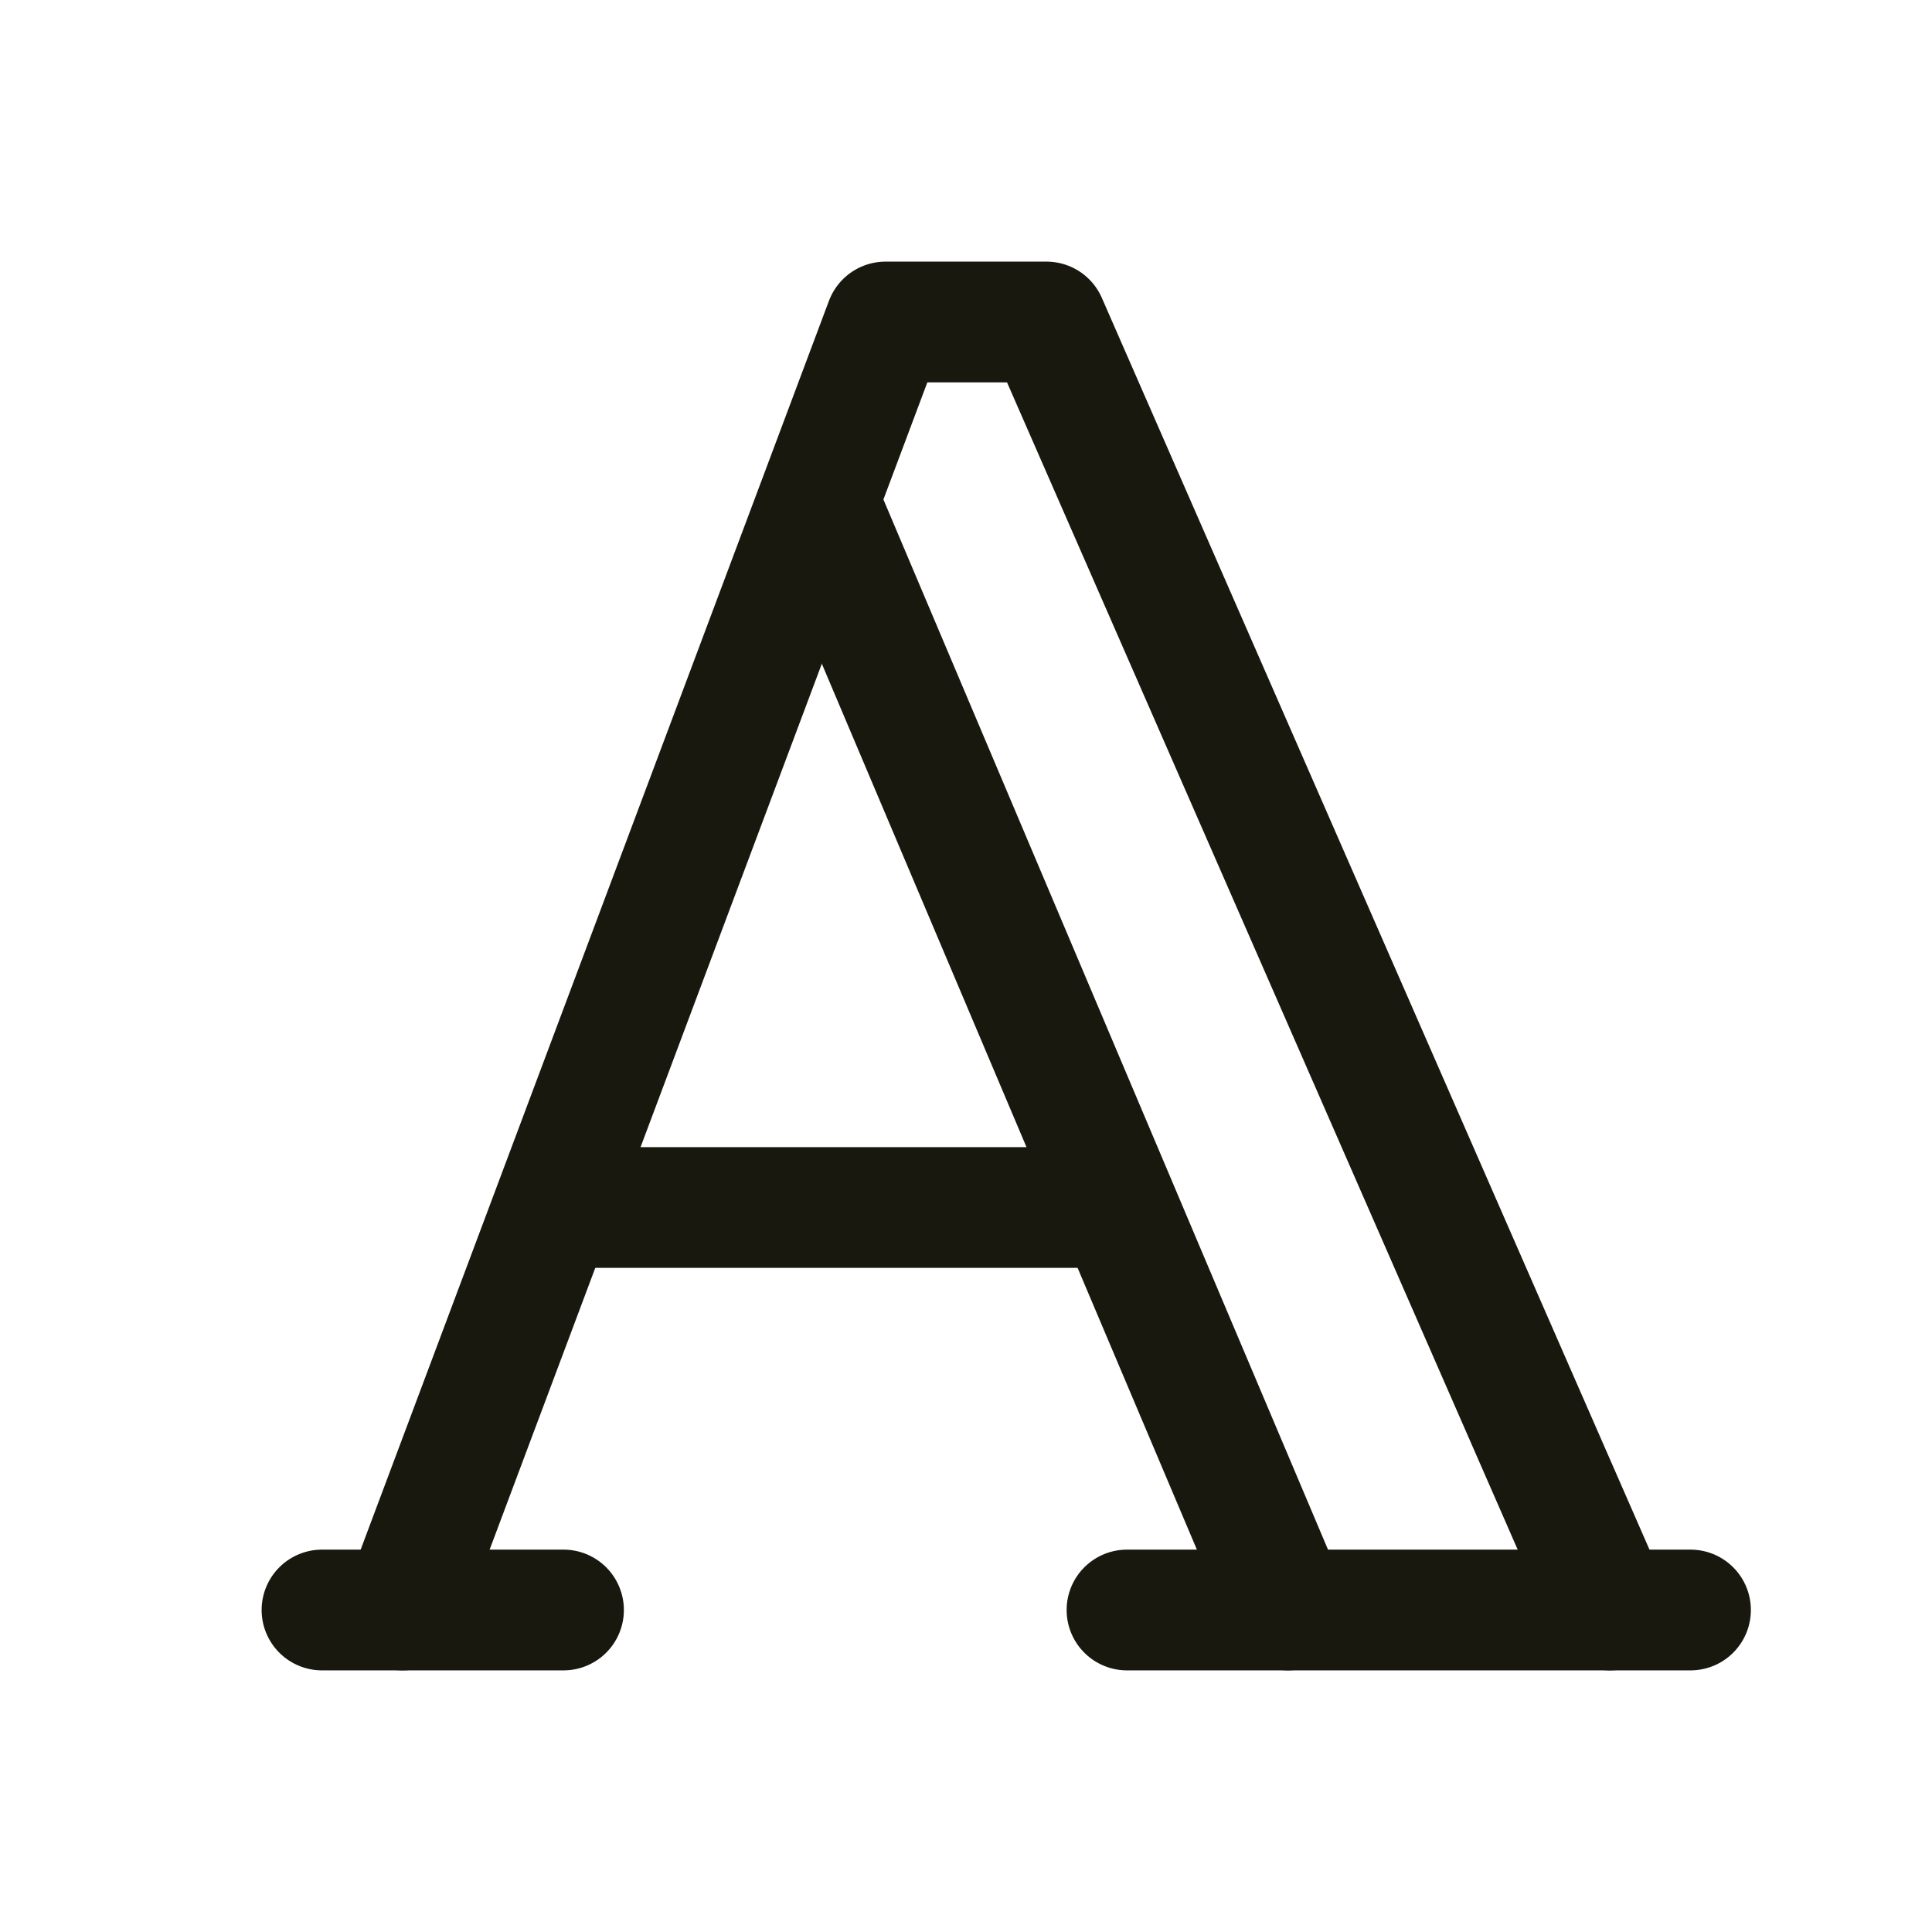
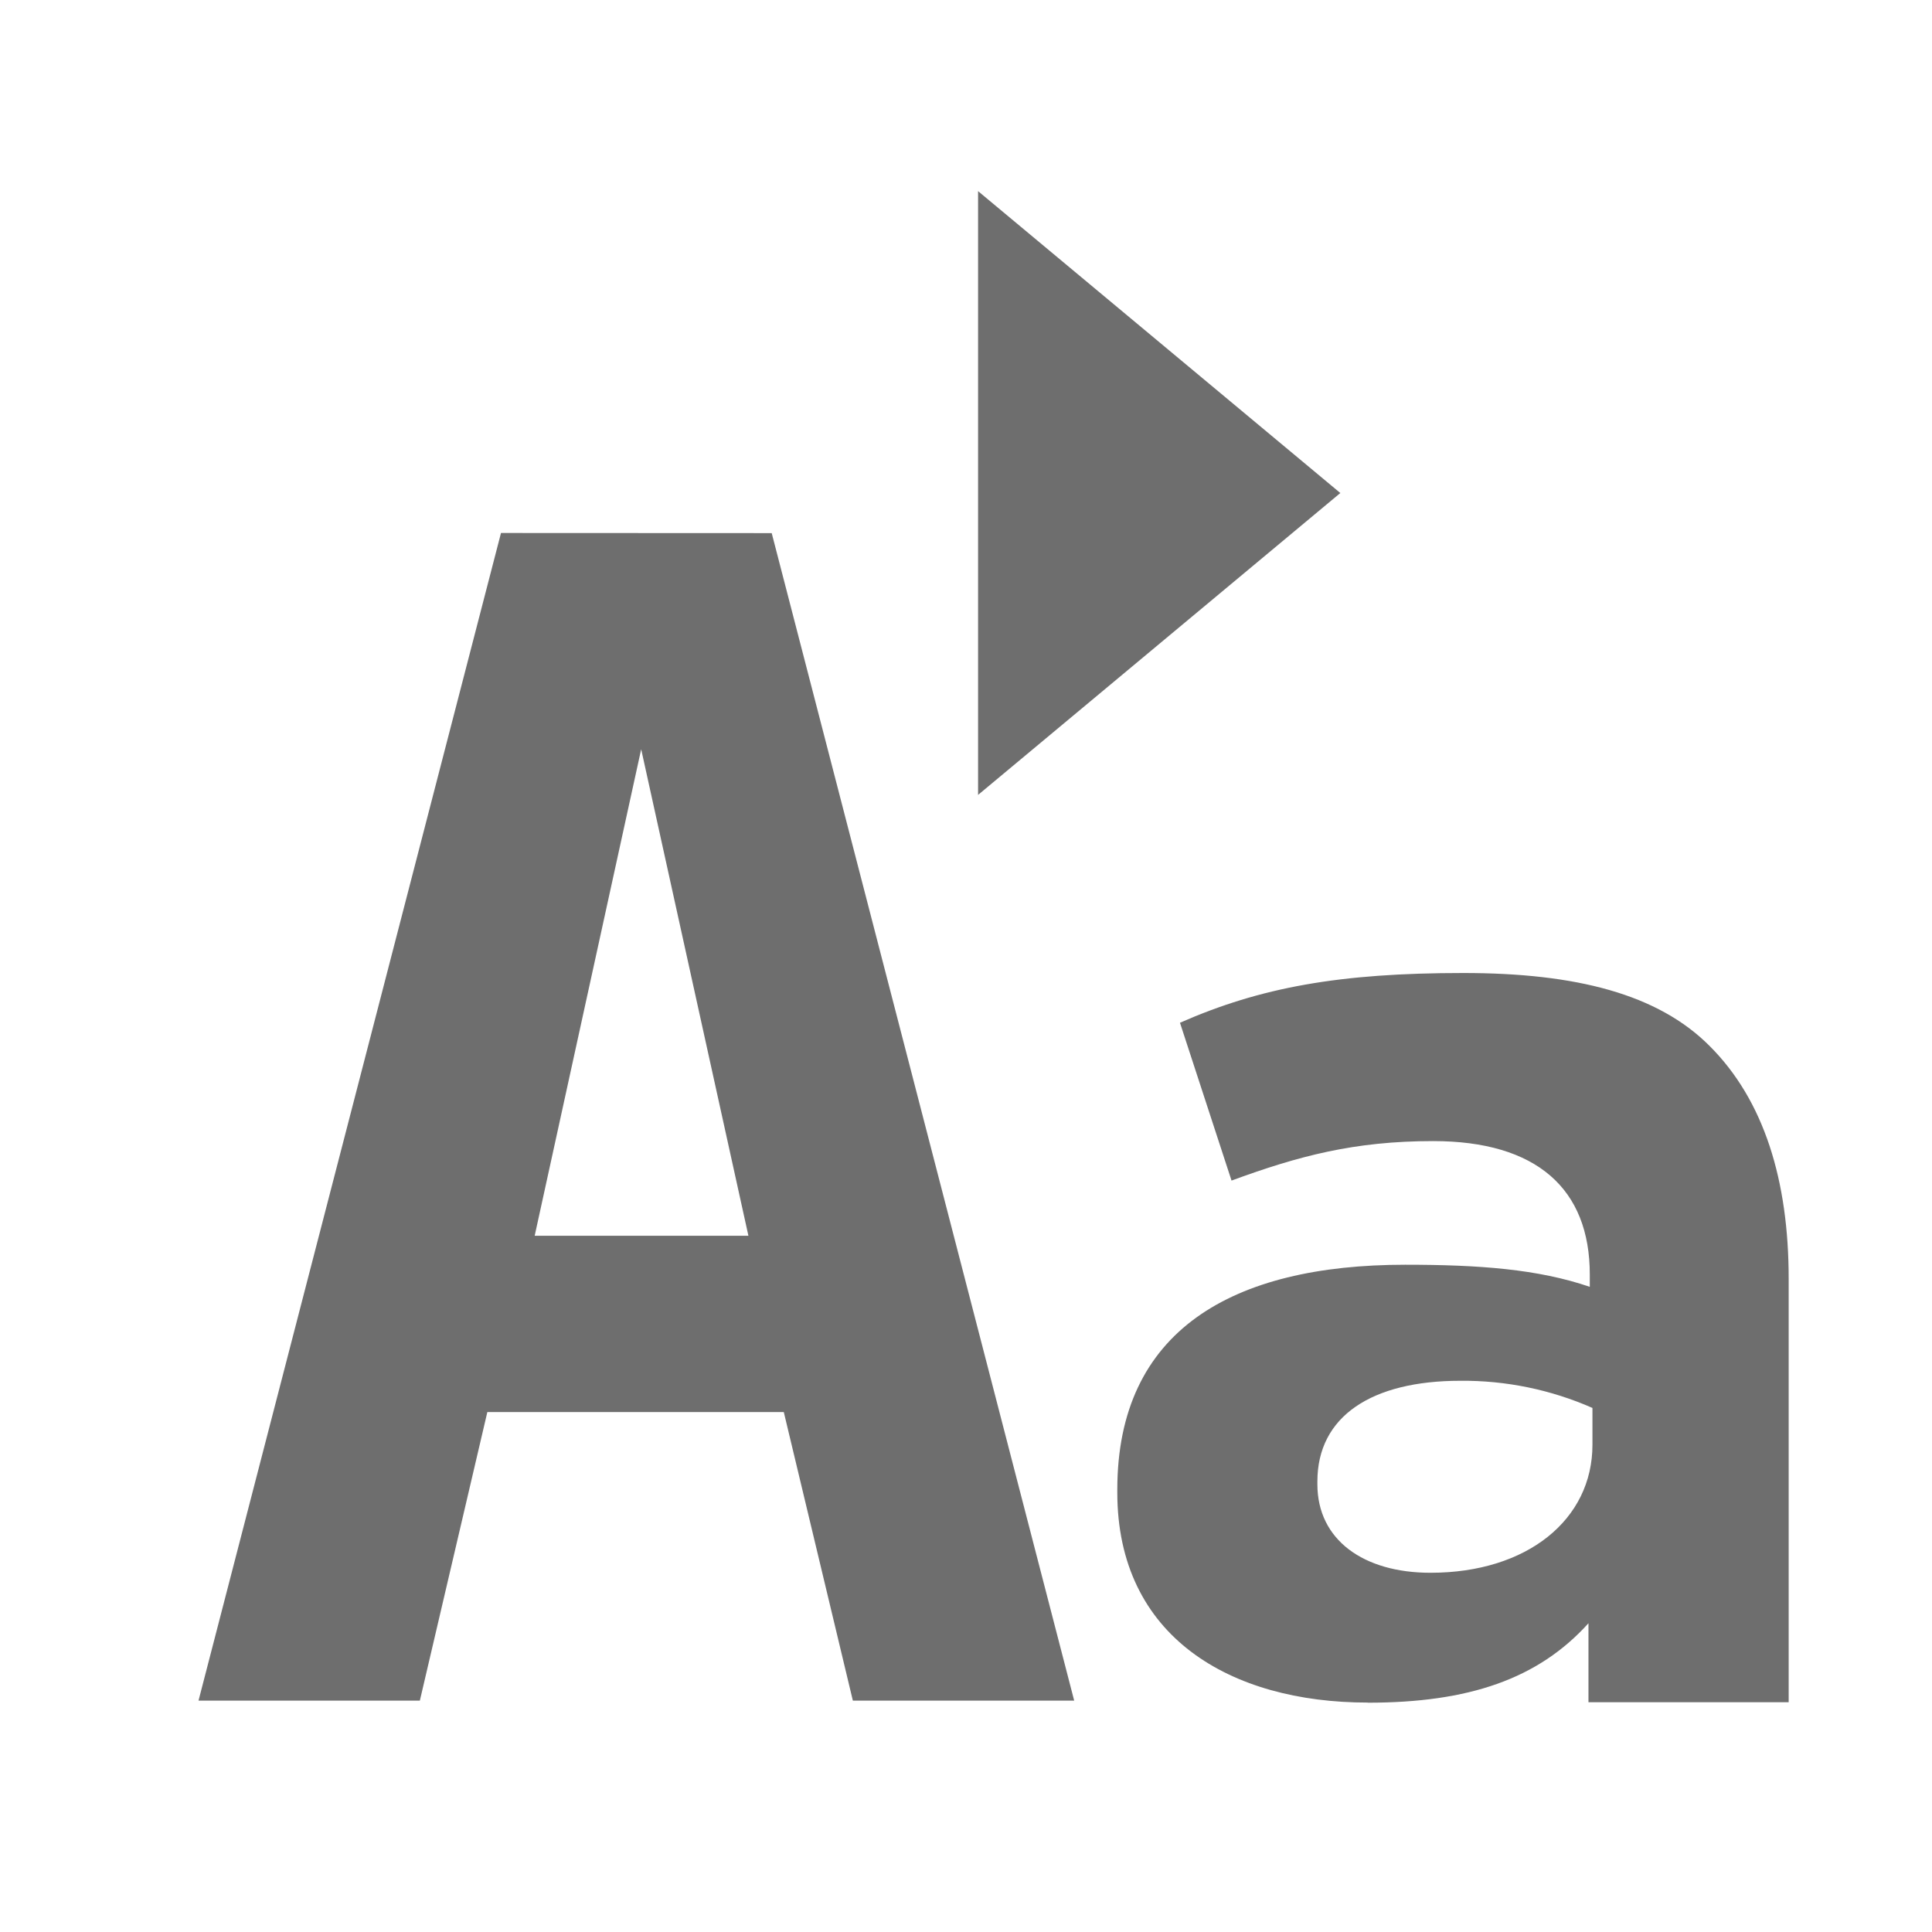
- <svg xmlns="http://www.w3.org/2000/svg" class="icon icon-tabler icon-tabler-typography" width="16" height="16" viewBox="0 0 24 24" stroke-width="1.5" stroke="#19180E" fill="none" stroke-linecap="round" stroke-linejoin="round">
-   <path stroke="none" d="M0 0h24v24H0z" />
-   <line x1="4" y1="20" x2="7" y2="20" />
-   <line x1="14" y1="20" x2="21" y2="20" />
-   <line x1="6.9" y1="15" x2="13.8" y2="15" />
-   <line x1="10.2" y1="6.3" x2="16" y2="20" />
-   <polyline points="5 20 11 4 13 4 20 20" />
+ <svg xmlns="http://www.w3.org/2000/svg" width="16" height="16" viewBox="0 0 16 16">
+   <path fill-rule="evenodd" clip-rule="evenodd" d="M6.391 4.415l2.505 9.669H7.063l-.572-2.39H4.036l-.559 2.39H1.644l2.505-9.67zM5.31 6.205l-.882 4.029h1.77zM11.327 14.1c-1.138 0-2.074-.545-2.074-1.74v-.023c0-1.32.953-1.863 2.385-1.863.609 0 1.099.036 1.528.183v-.102c0-.71-.44-1.105-1.297-1.105-.654 0-1.117.124-1.67.327L9.772 8.47c.666-.293 1.32-.412 2.346-.412.936 0 1.612.175 2.04.604.452.451.655 1.116.655 1.928v3.507h-1.658v-.654c-.417.462-.992.658-1.827.658zm.52-1.075c.8 0 1.341-.44 1.341-1.06v-.305a2.658 2.658 0 00-1.094-.225c-.733 0-1.184.293-1.184.834v.023c0 .462.384.733.936.733zM8.1 1.583l3 2.5-3 2.5z" fill="#6E6E6E" />
</svg>
